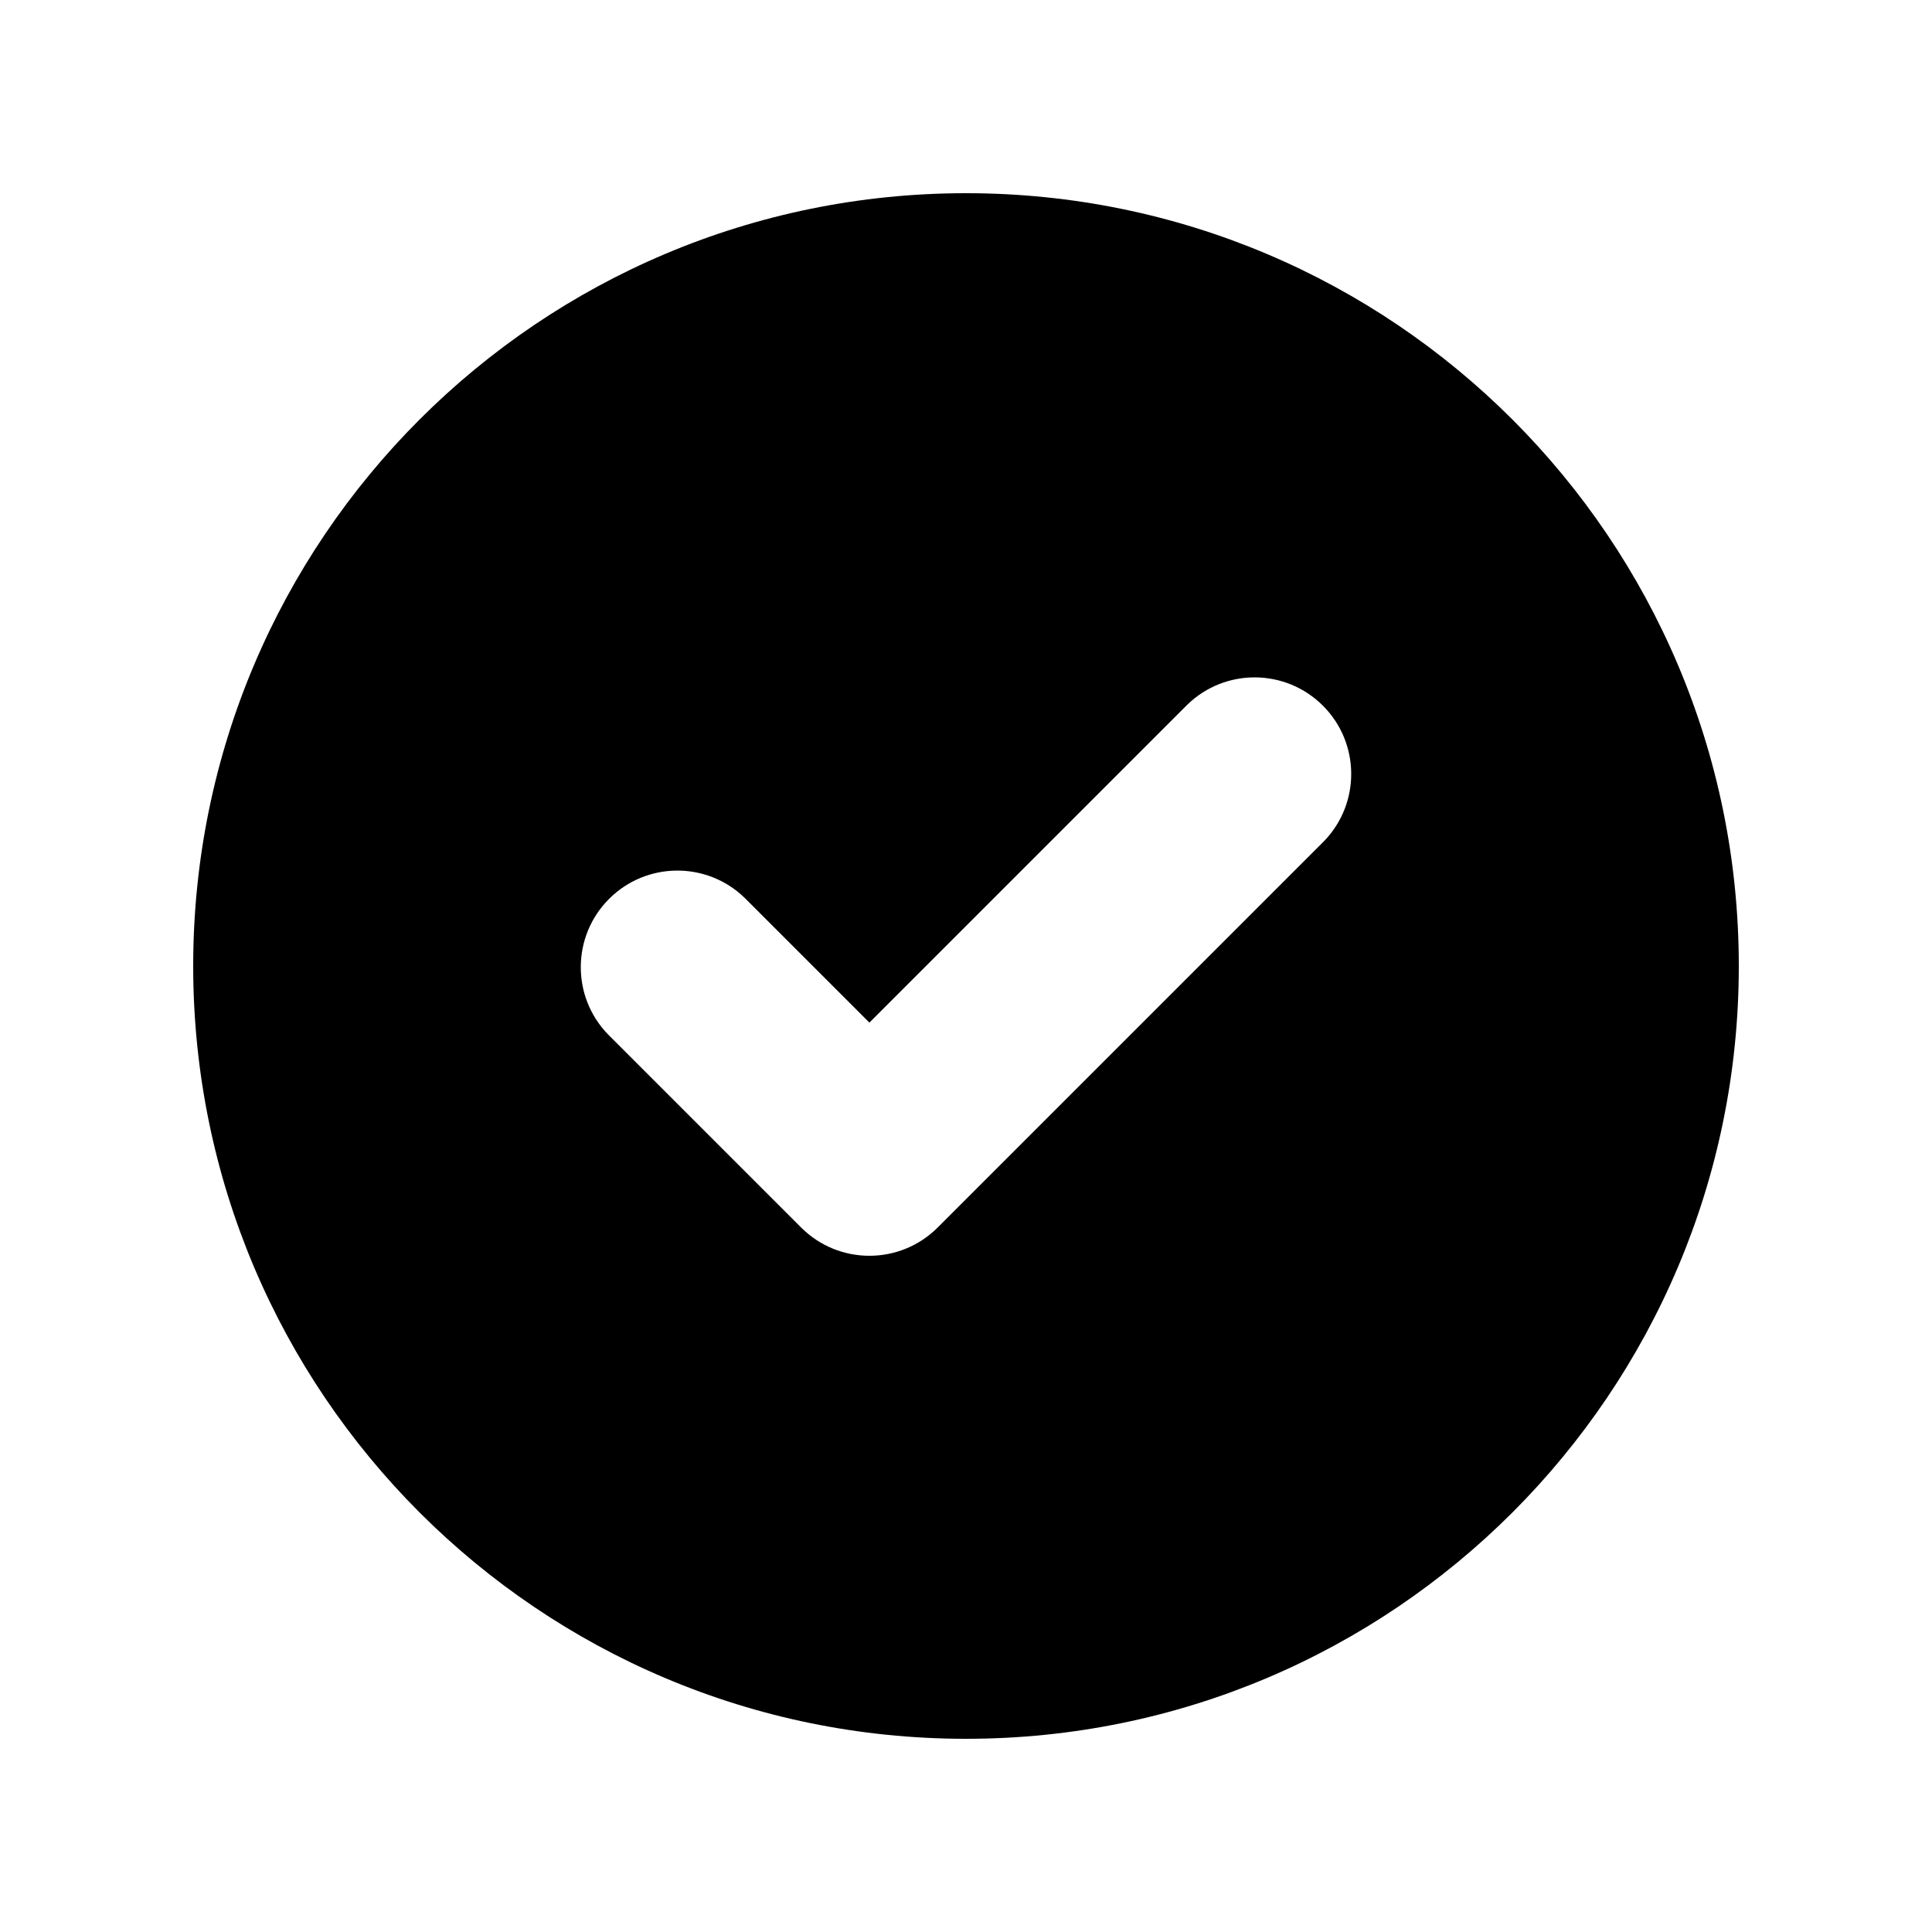
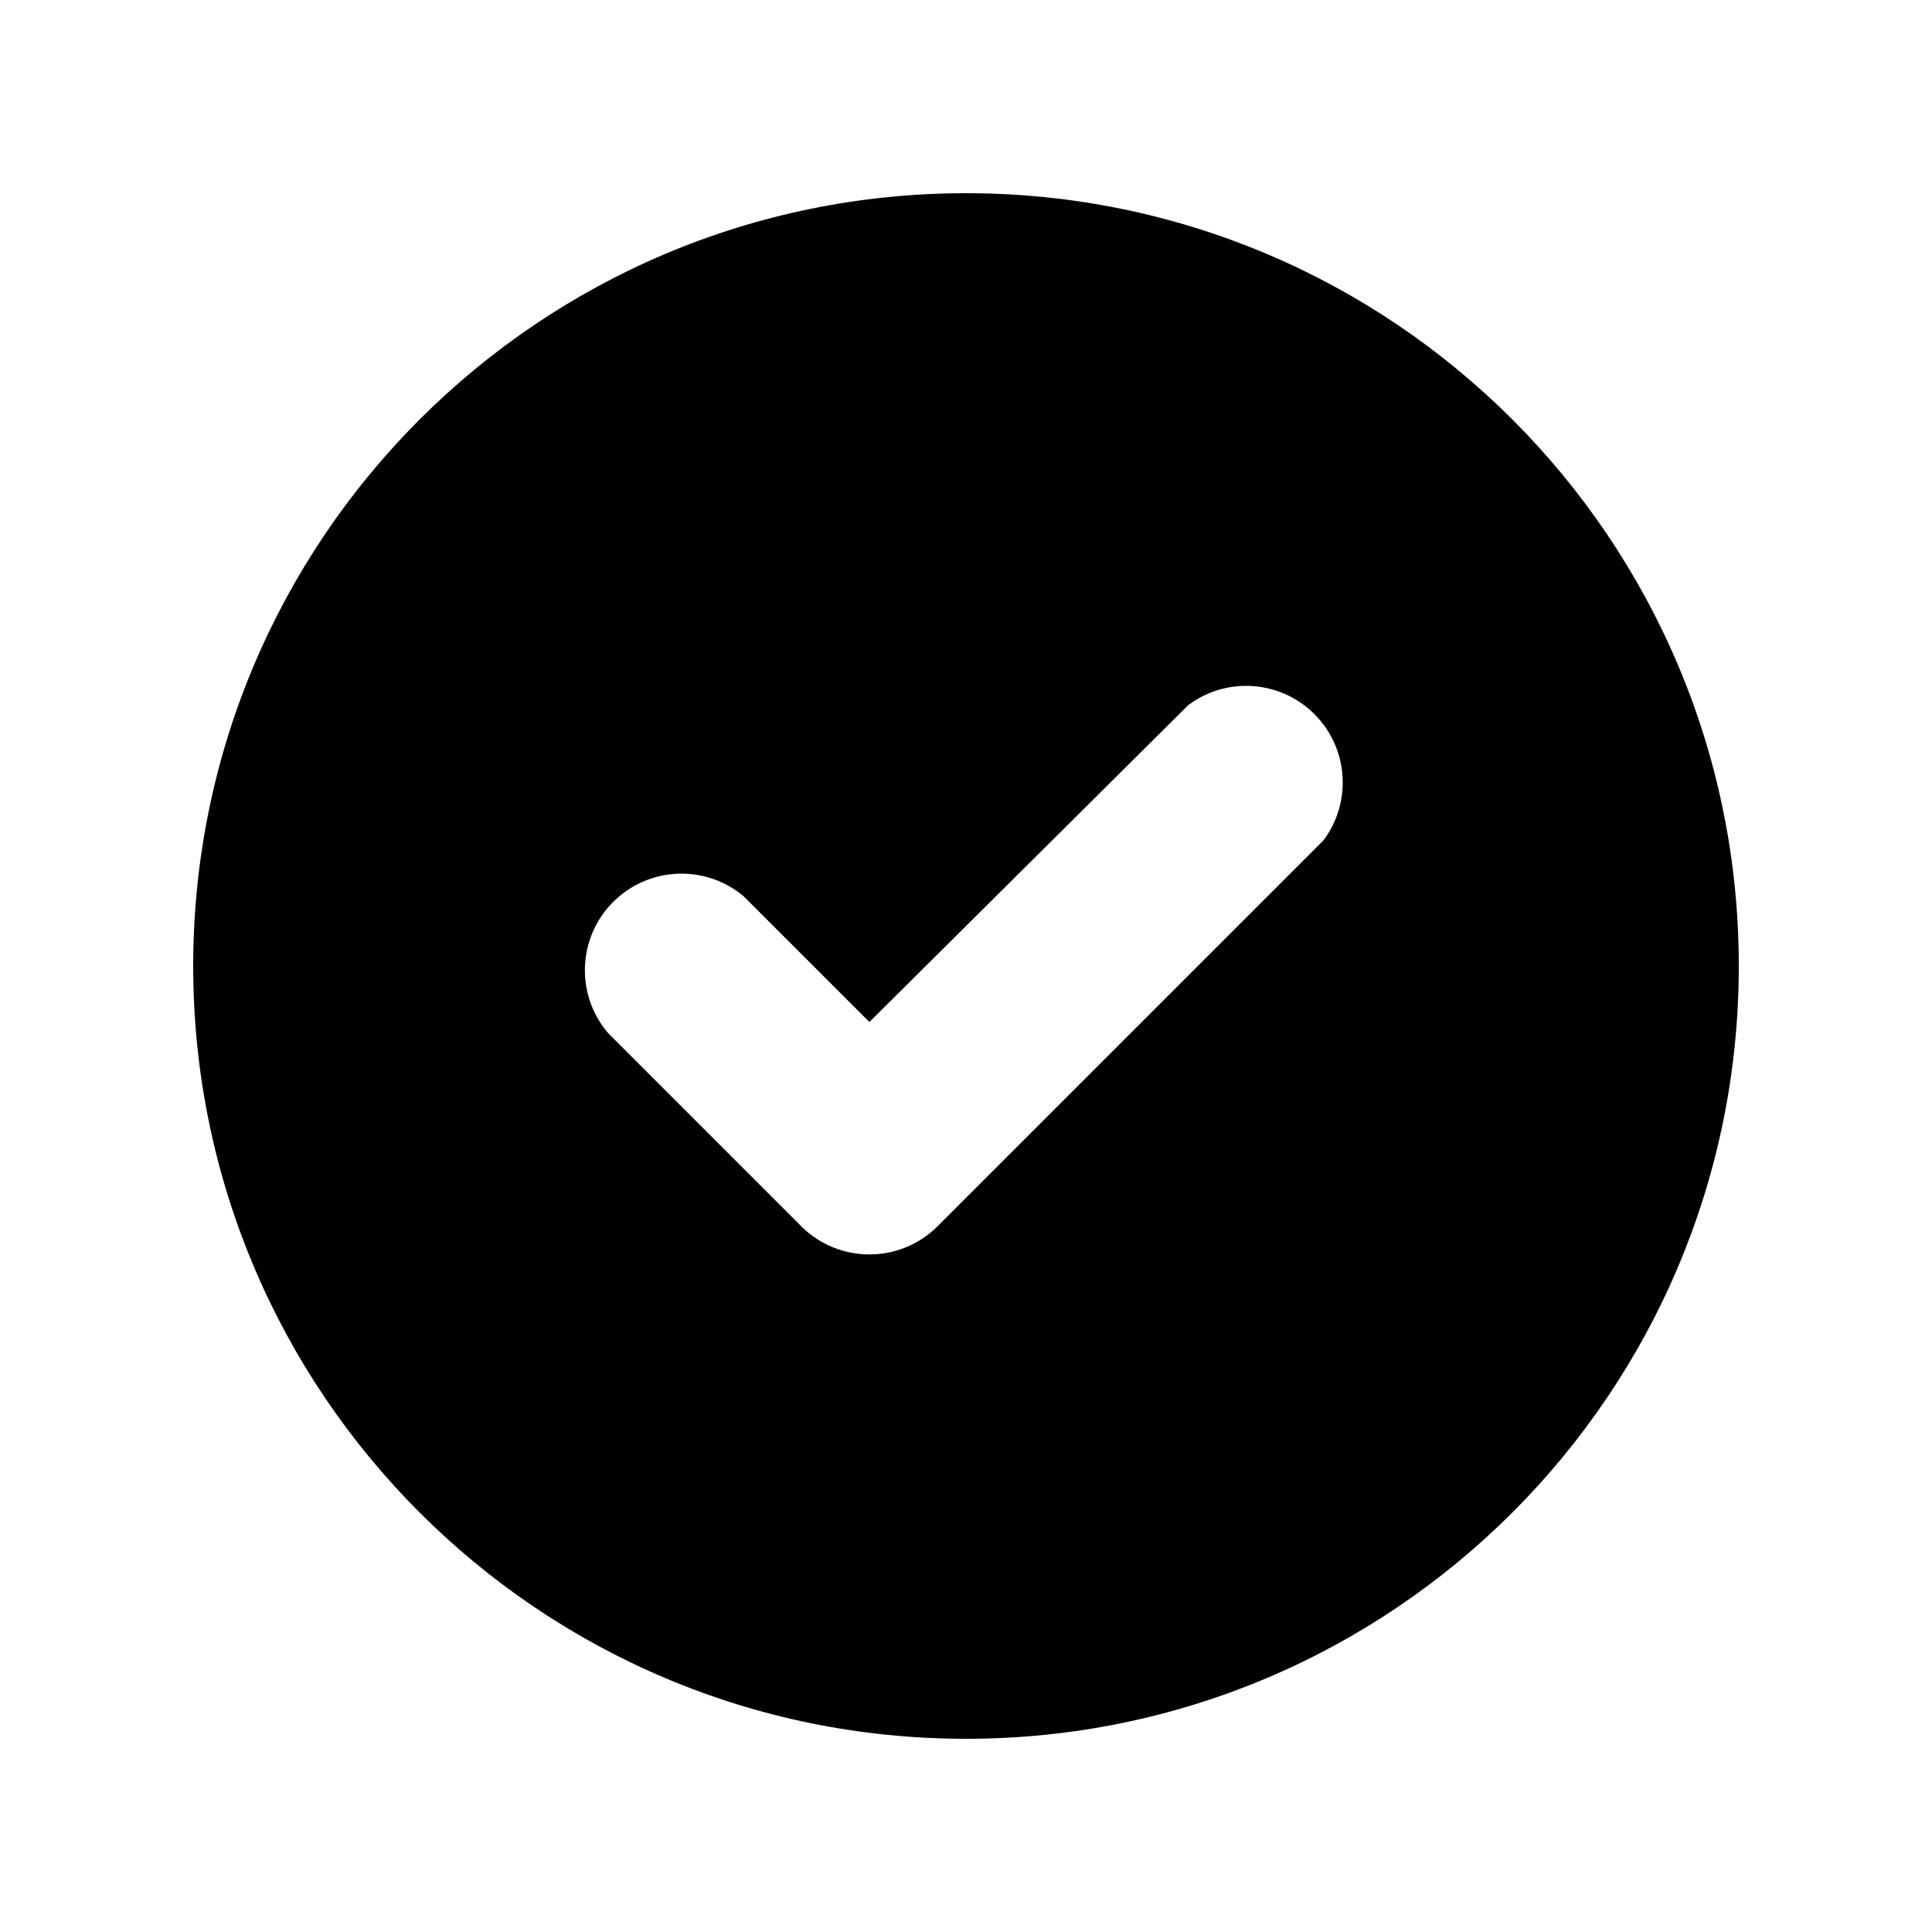
<svg xmlns="http://www.w3.org/2000/svg" fill="none" viewBox="0 0 20 20">
-   <path fill="currentColor" fill-rule="evenodd" d="M10 18a8 8 0 1 0 0-16 8 8 0 0 0 0 16Zm3.707-9.293a1 1 0 0 0-1.414-1.414L9 10.586 7.707 9.293a1 1 0 0 0-1.414 1.414l2 2a1 1 0 0 0 1.414 0l4-4Z" clip-rule="evenodd" />
+   <path fill="currentColor" fill-rule="evenodd" d="M10 18a8 8 0 1 0 0-16 8 8 0 0 0 0 16Zm3.7-9.3a1 1 0 0 0-1.4-1.4L9 10.58l-1.3-1.3a1 1 0 0 0-1.4 1.42l2 2a1 1 0 0 0 1.4 0l4-4Z" clip-rule="evenodd" />
</svg>
